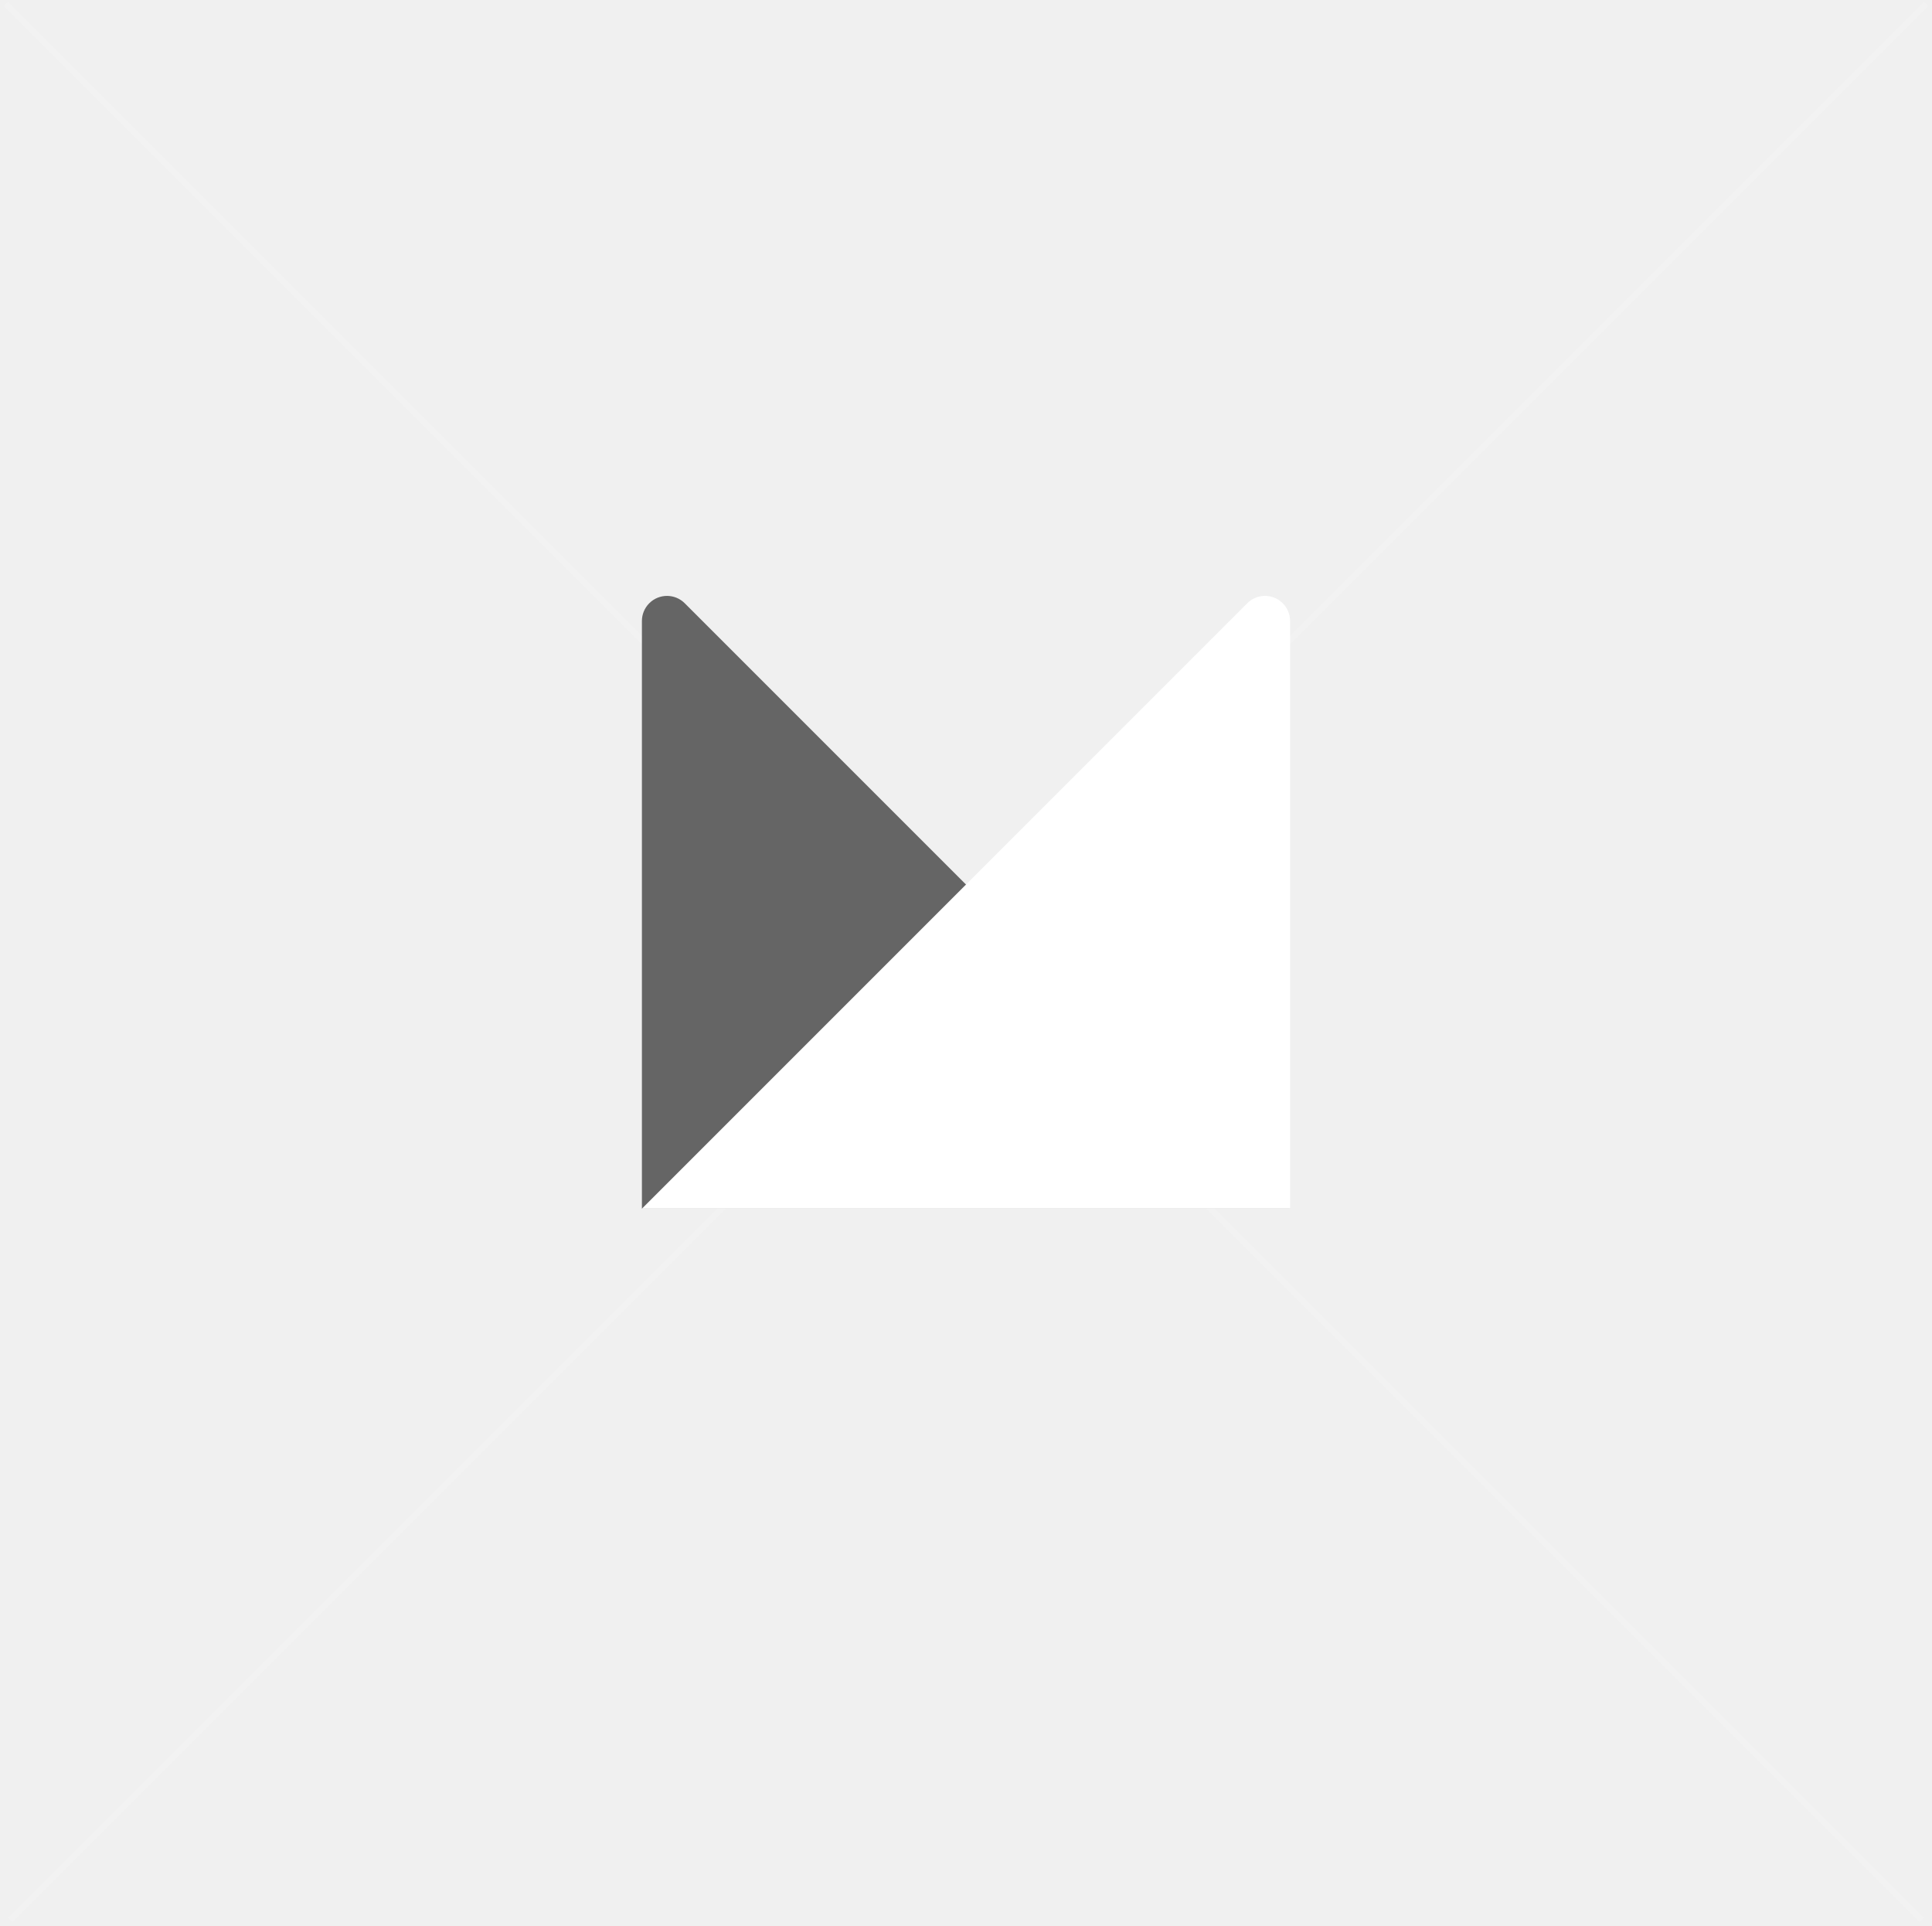
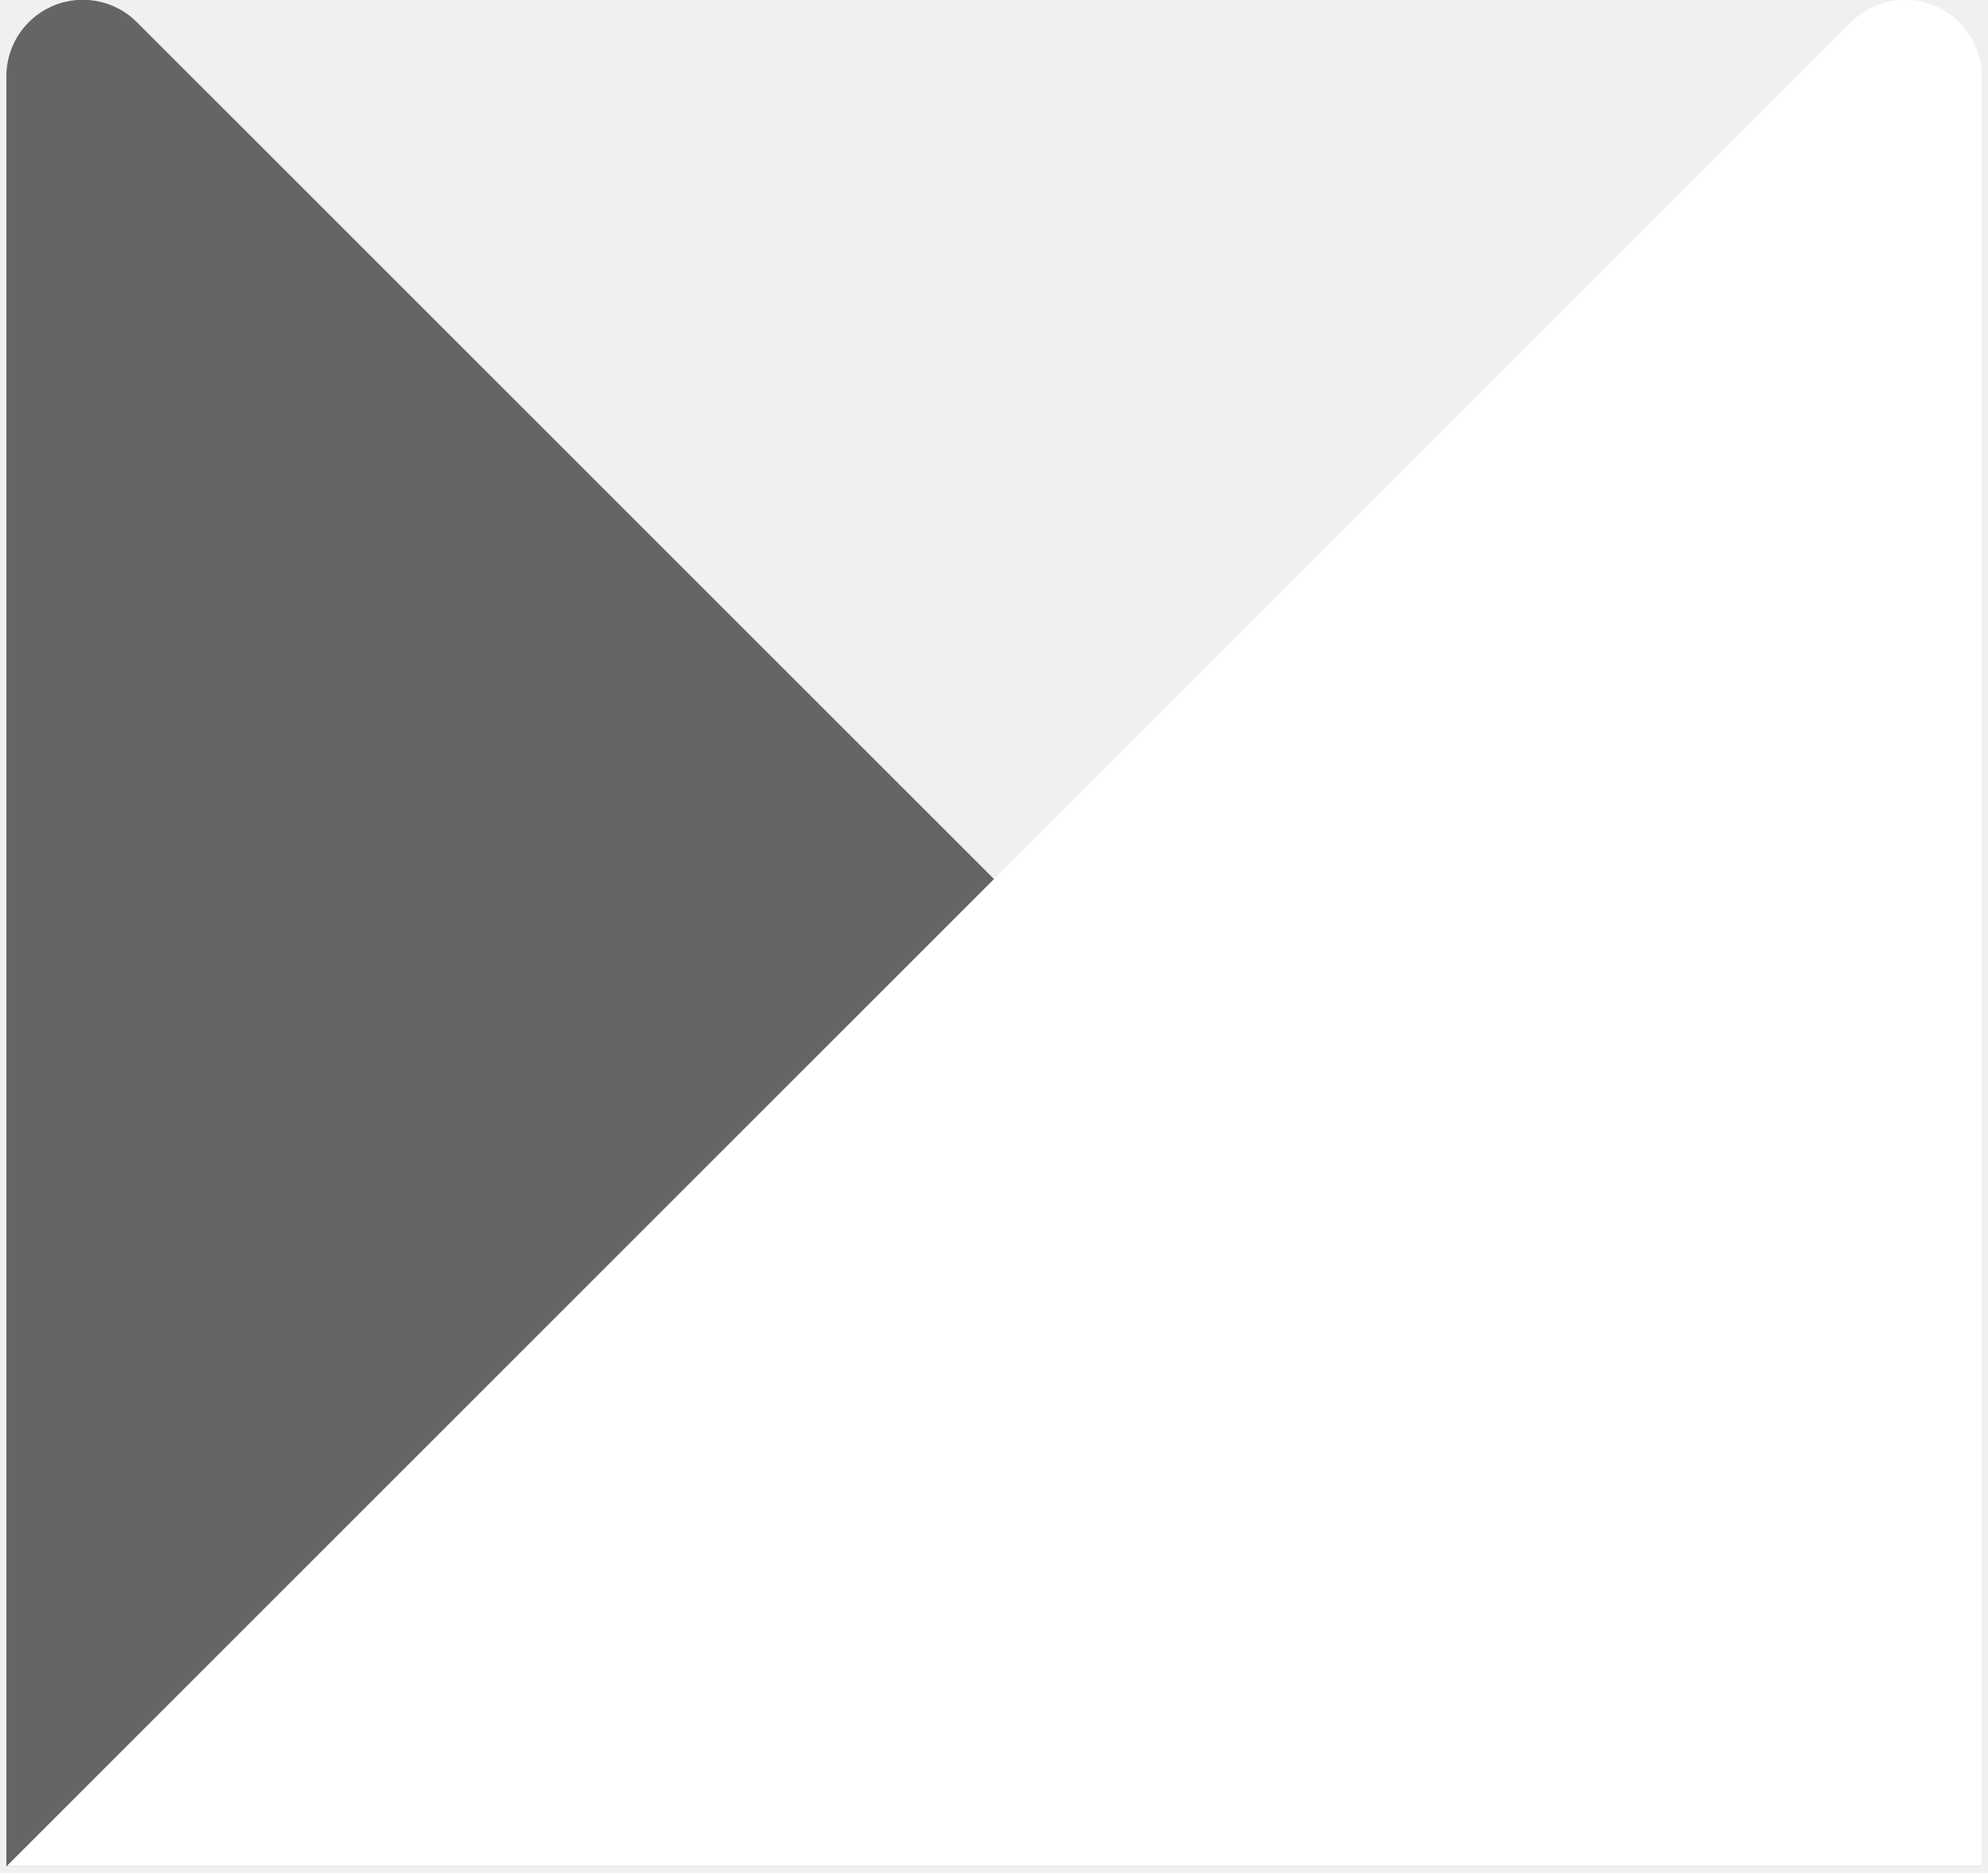
- <svg xmlns="http://www.w3.org/2000/svg" width="308px" height="307px" viewBox="0 0 308 307" version="1.1">
+ <svg xmlns="http://www.w3.org/2000/svg" width="104px" height="98px" viewBox="0 0 104 98" version="1.1">
  <defs />
  <g id="Page-1" stroke="none" stroke-width="1" fill="none" fill-rule="evenodd">
-     <g id="Home" transform="translate(-529, -3921)">
-       <g id="Group-33" transform="translate(529, 3921)">
+     <g id="Home" transform="translate(-963, -4143)">
+       <g id="Group-33" transform="translate(811, 4113)">
        <g id="Group-25">
-           <g id="Group-24" fill="#FFFFFF" fill-opacity="0.12">
-             <rect id="Rectangle-16" transform="translate(153.6464, 153.3536) rotate(45) translate(-153.6464, -153.3536) " x="-62.354" y="152.854" width="432" height="1" />
-             <rect id="Rectangle-16" transform="translate(154.3536, 153.3536) rotate(45) translate(-154.3536, -153.3536) " x="153.854" y="-62.646" width="1" height="432" />
-           </g>
-           <g id="Group-10" transform="translate(92, 79)">
+           <g id="Group-10" transform="translate(142, 14)">
            <g id="Group-31">
              <polygon id="Shape" points="0 0 124 0 124 124 0 124" />
              <g id="Group-30" transform="translate(10.33333, 15.33333)">
                <path d="M0,4.657 L0,98.333 L103.333,98.333 L6.828,1.828 L6.828,1.828 C5.266,0.266 2.734,0.266 1.172,1.828 C0.421,2.579 -9.91067288e-16,3.596 -1.33226763e-15,4.657 Z" id="Path-2" fill="#656565" />
                <path d="M0,4.657 L0,98.333 L103.333,98.333 L6.828,1.828 L6.828,1.828 C5.266,0.266 2.734,0.266 1.172,1.828 C0.421,2.579 -9.91067288e-16,3.596 -1.33226763e-15,4.657 Z" id="Path-2" fill="#FFFFFF" transform="translate(51.66671, 49.49509) scale(-1, 1) translate(-51.66671, -49.49509) " />
              </g>
            </g>
          </g>
        </g>
      </g>
    </g>
  </g>
</svg>
